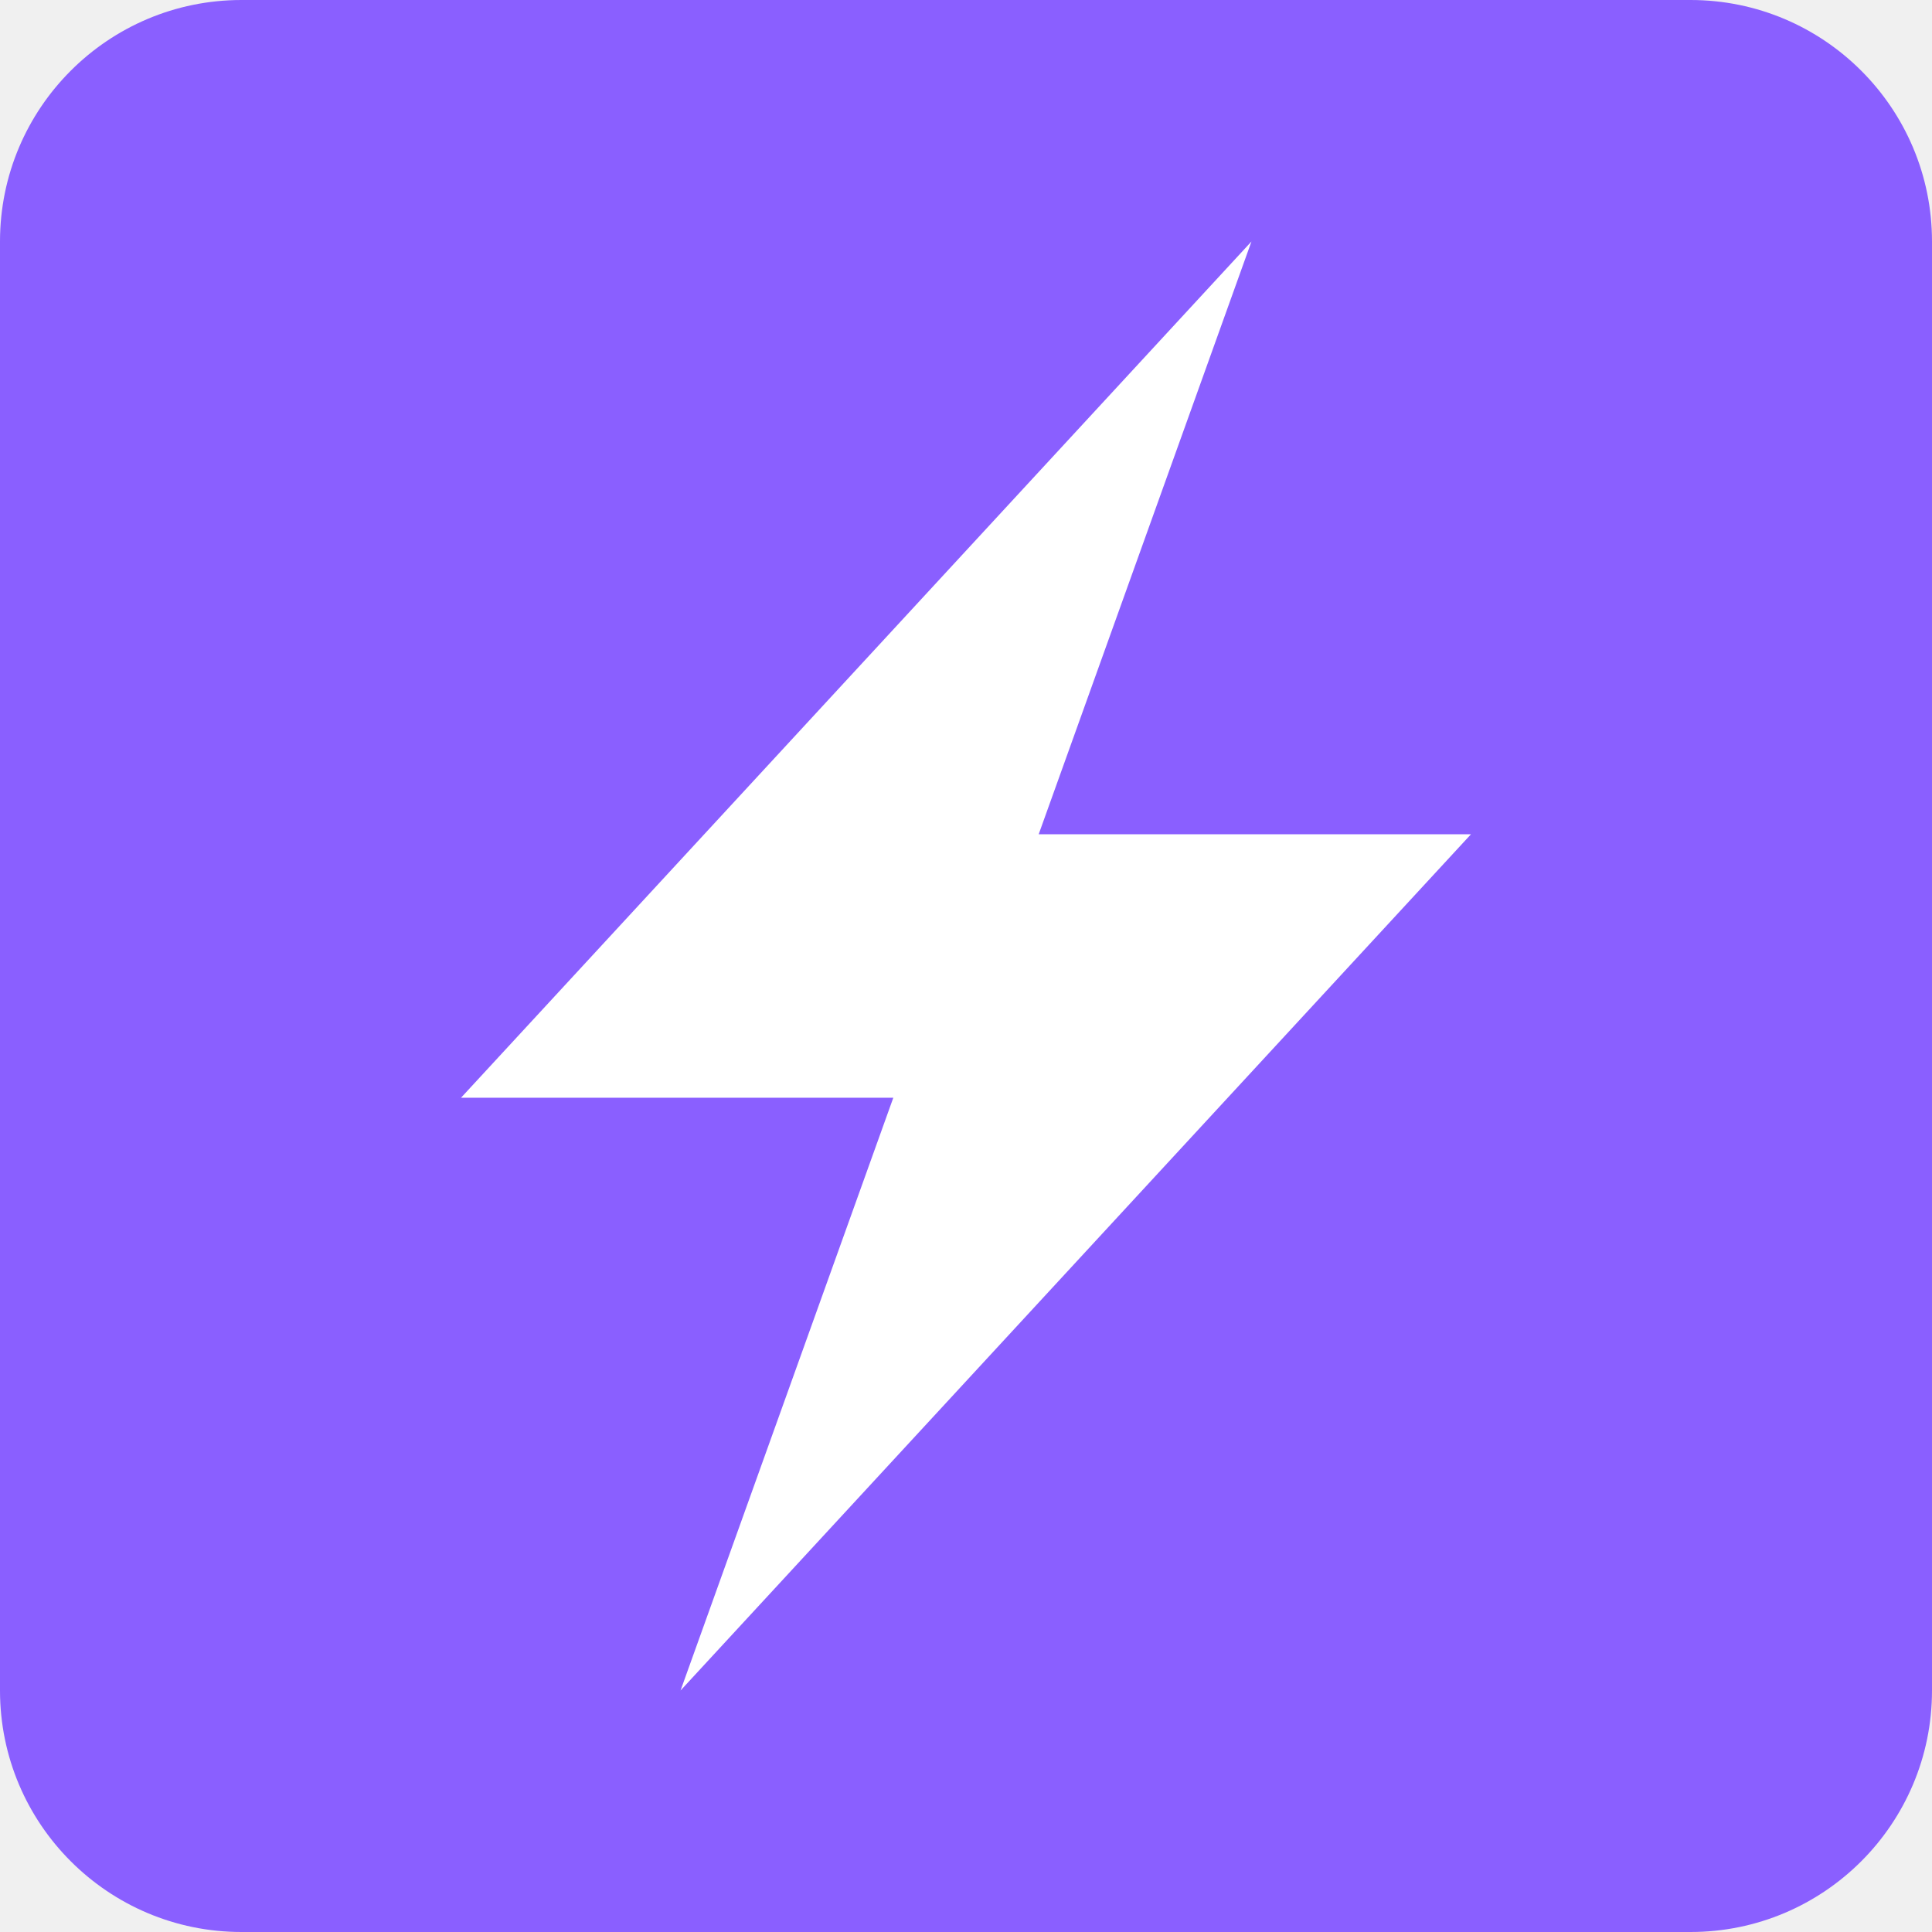
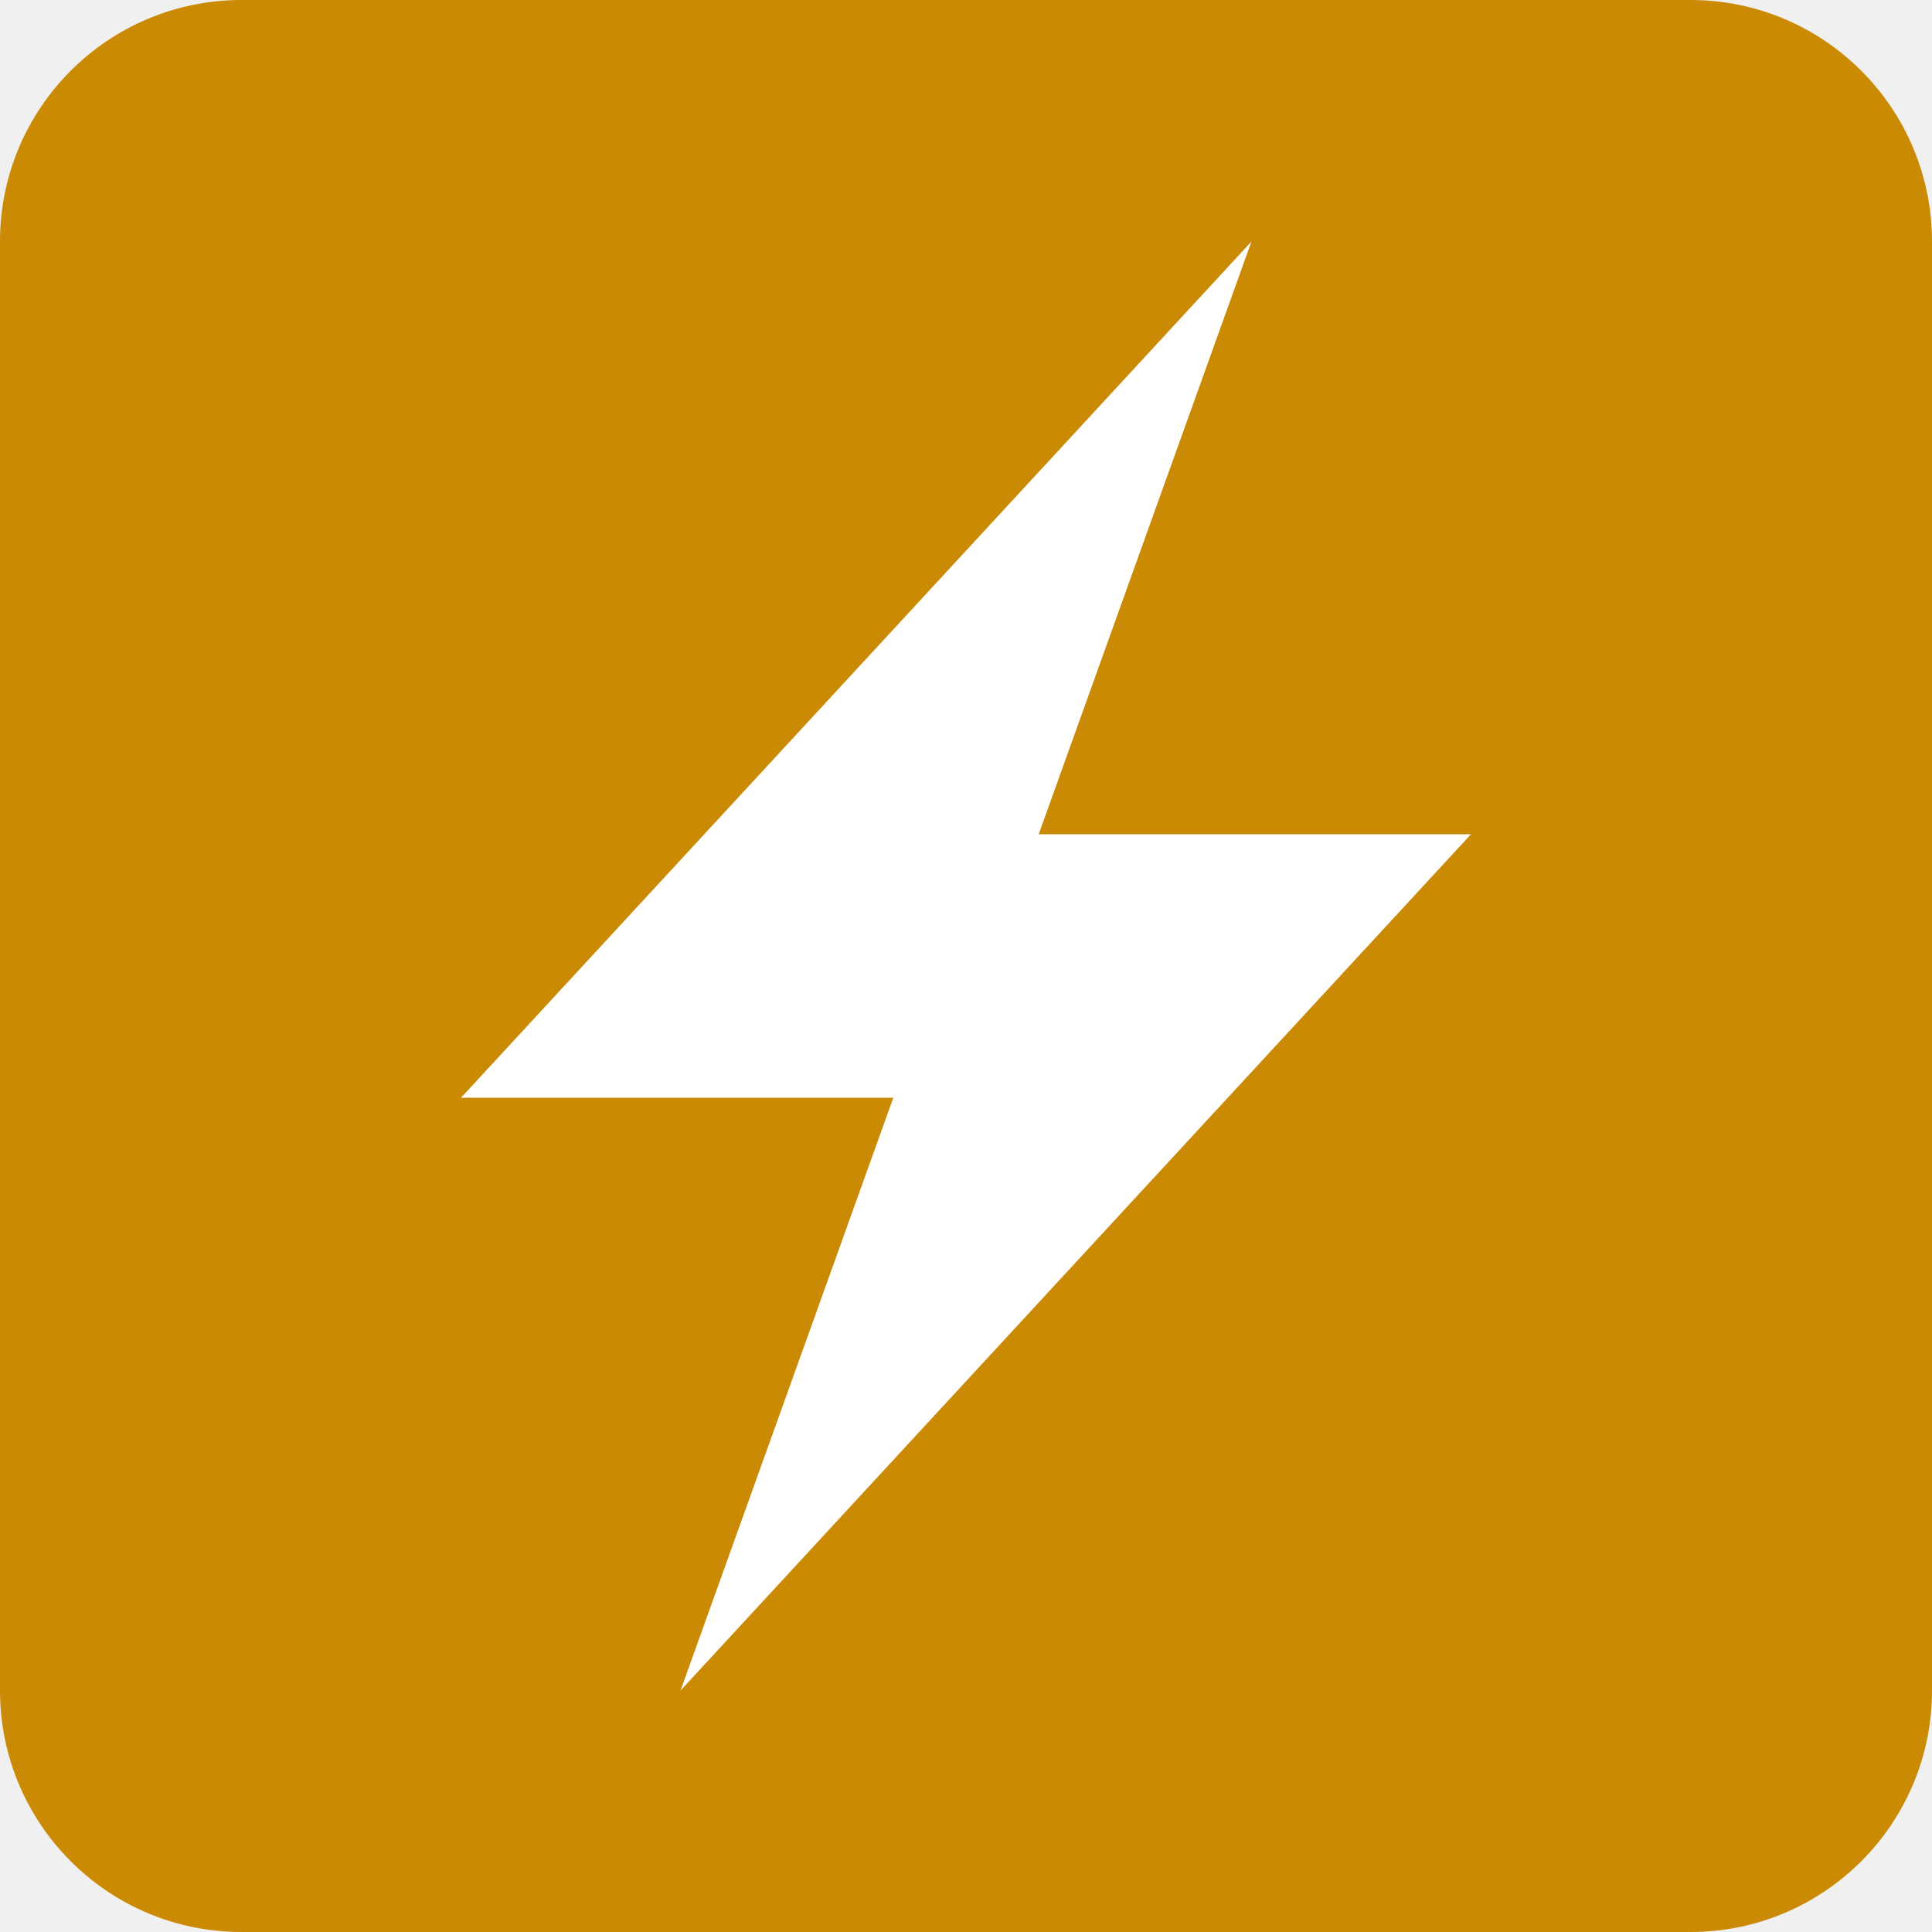
<svg xmlns="http://www.w3.org/2000/svg" viewBox="0 0 16 16" width="16" height="16">
-   <rect width="16" height="16" rx="2" fill="#8A5FFF" />
+   <rect width="16" height="16" rx="2" fill="#CA8A04" />
  <path d="M7.398 9.091h-3.58L10.364 2 8.602 6.909h3.58L5.636 14l1.762-4.909Z" fill="#fff" />
</svg>
